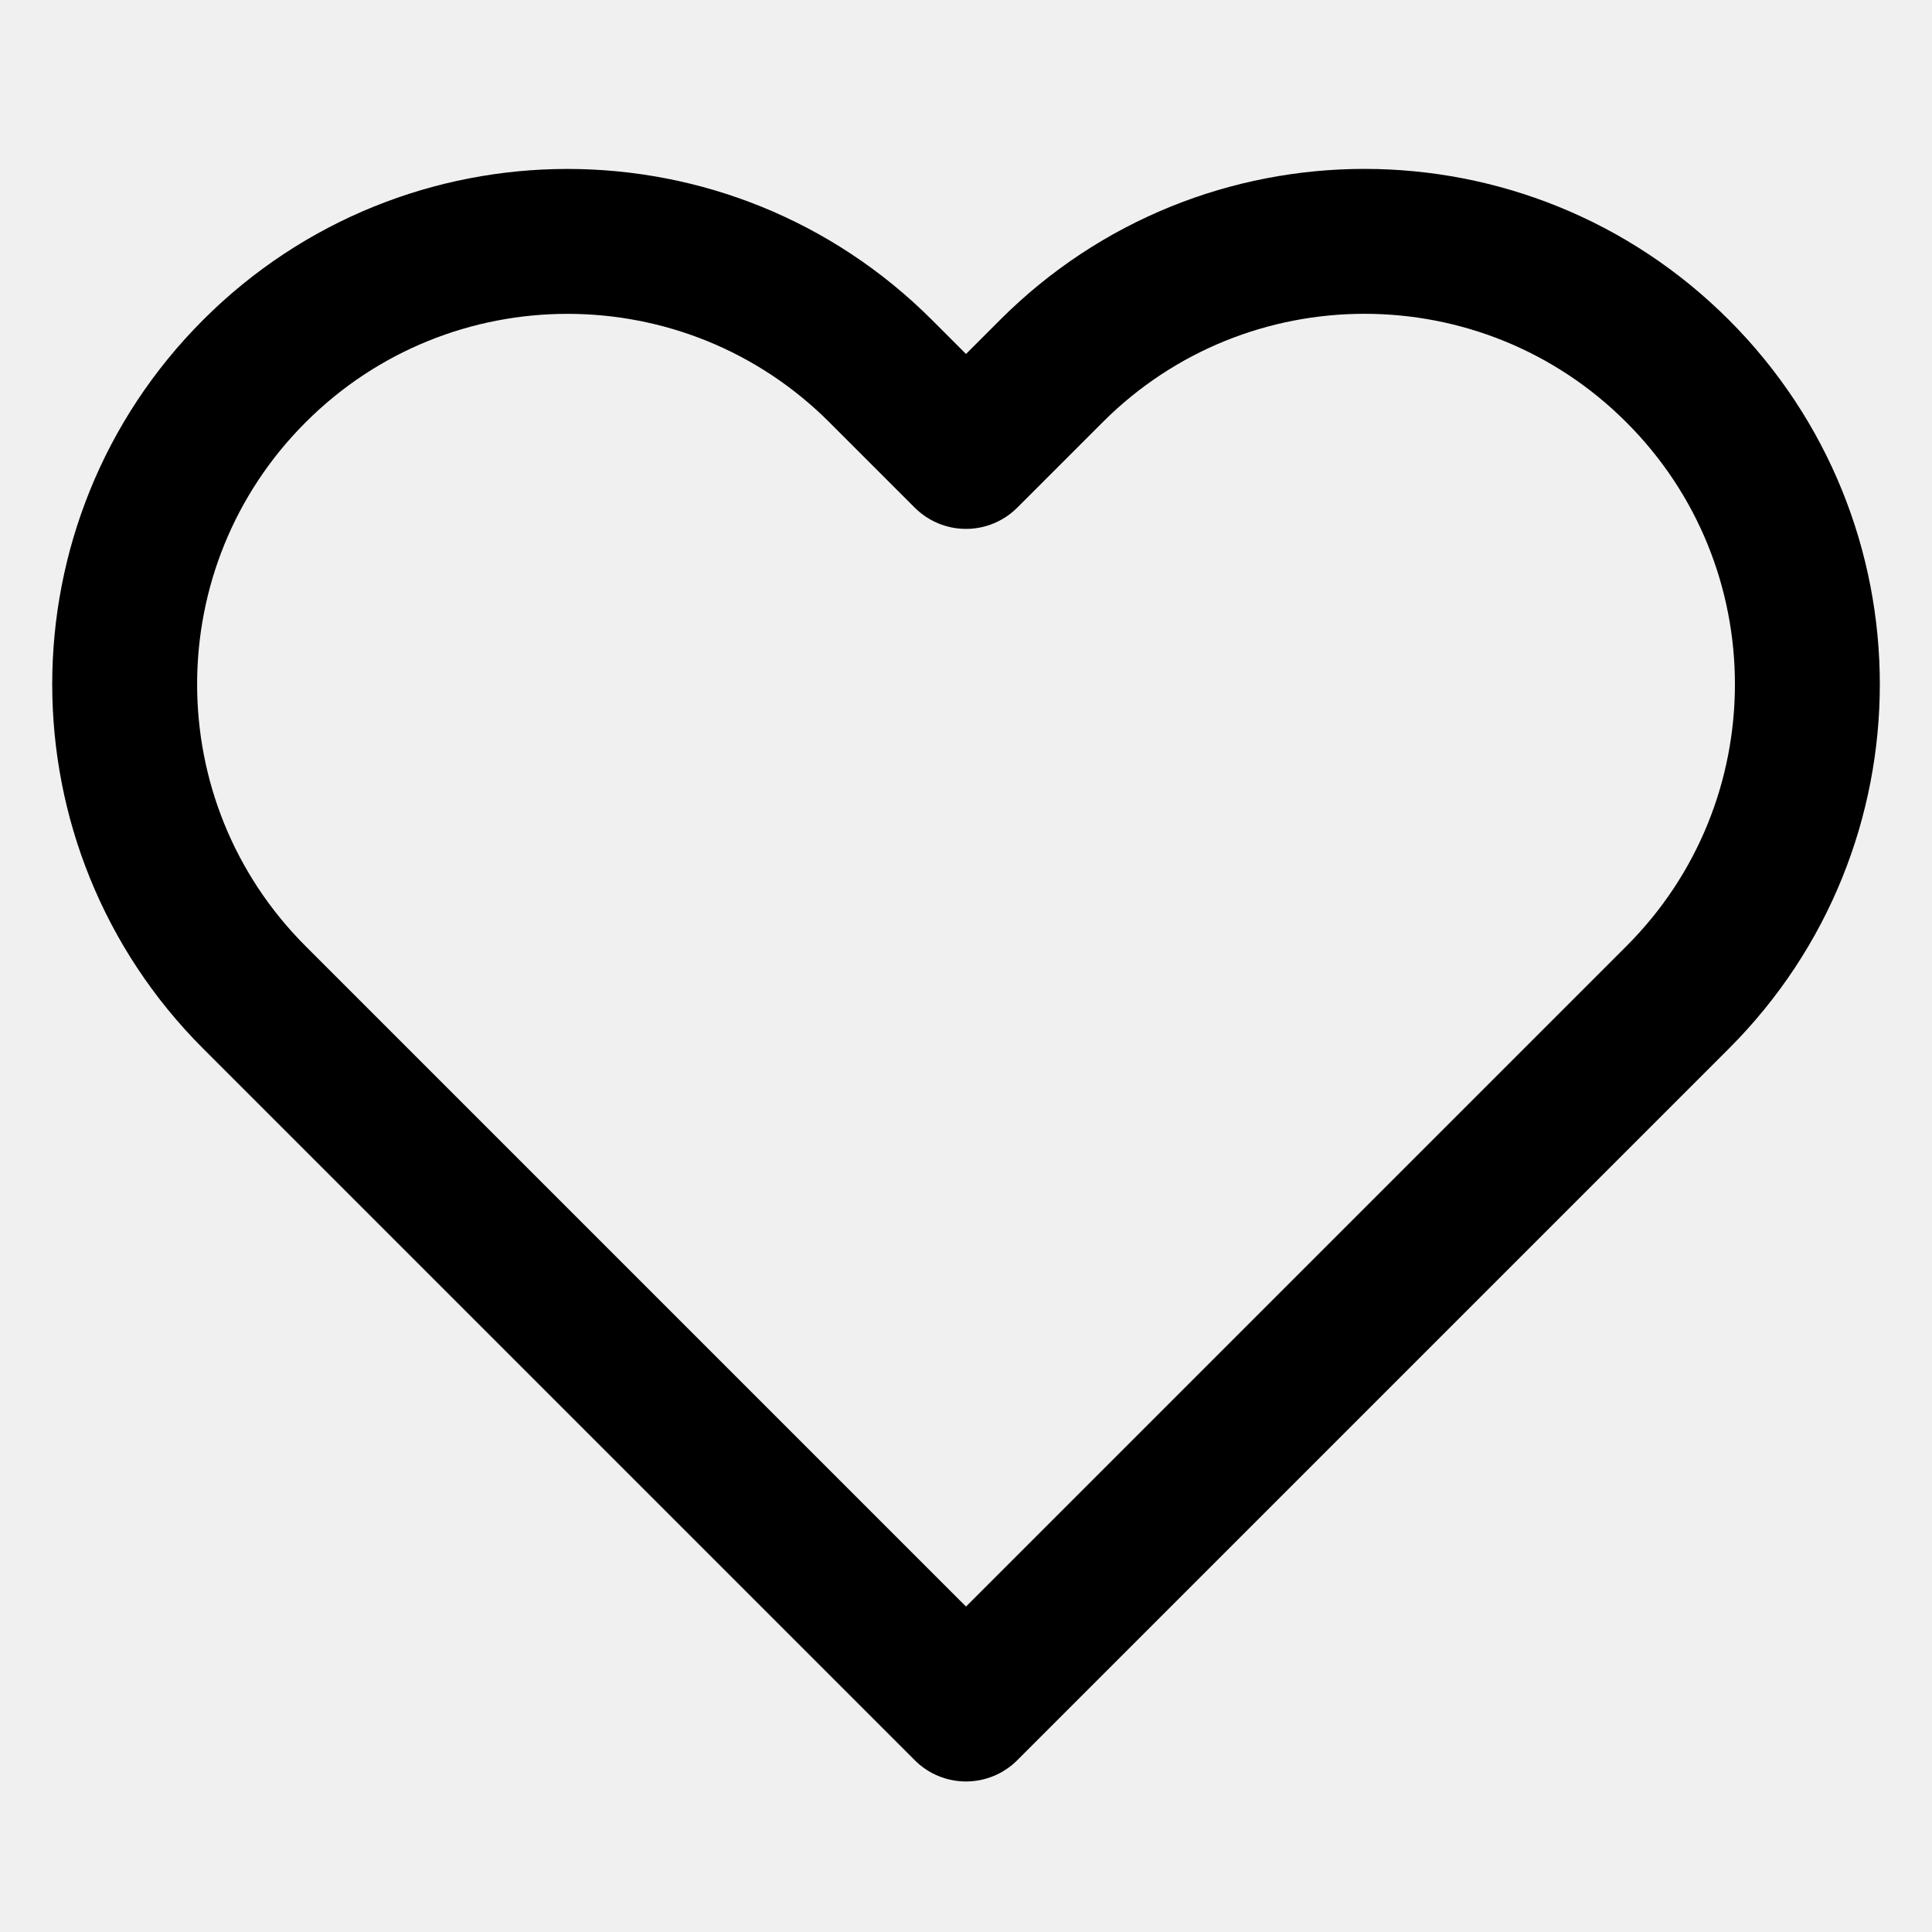
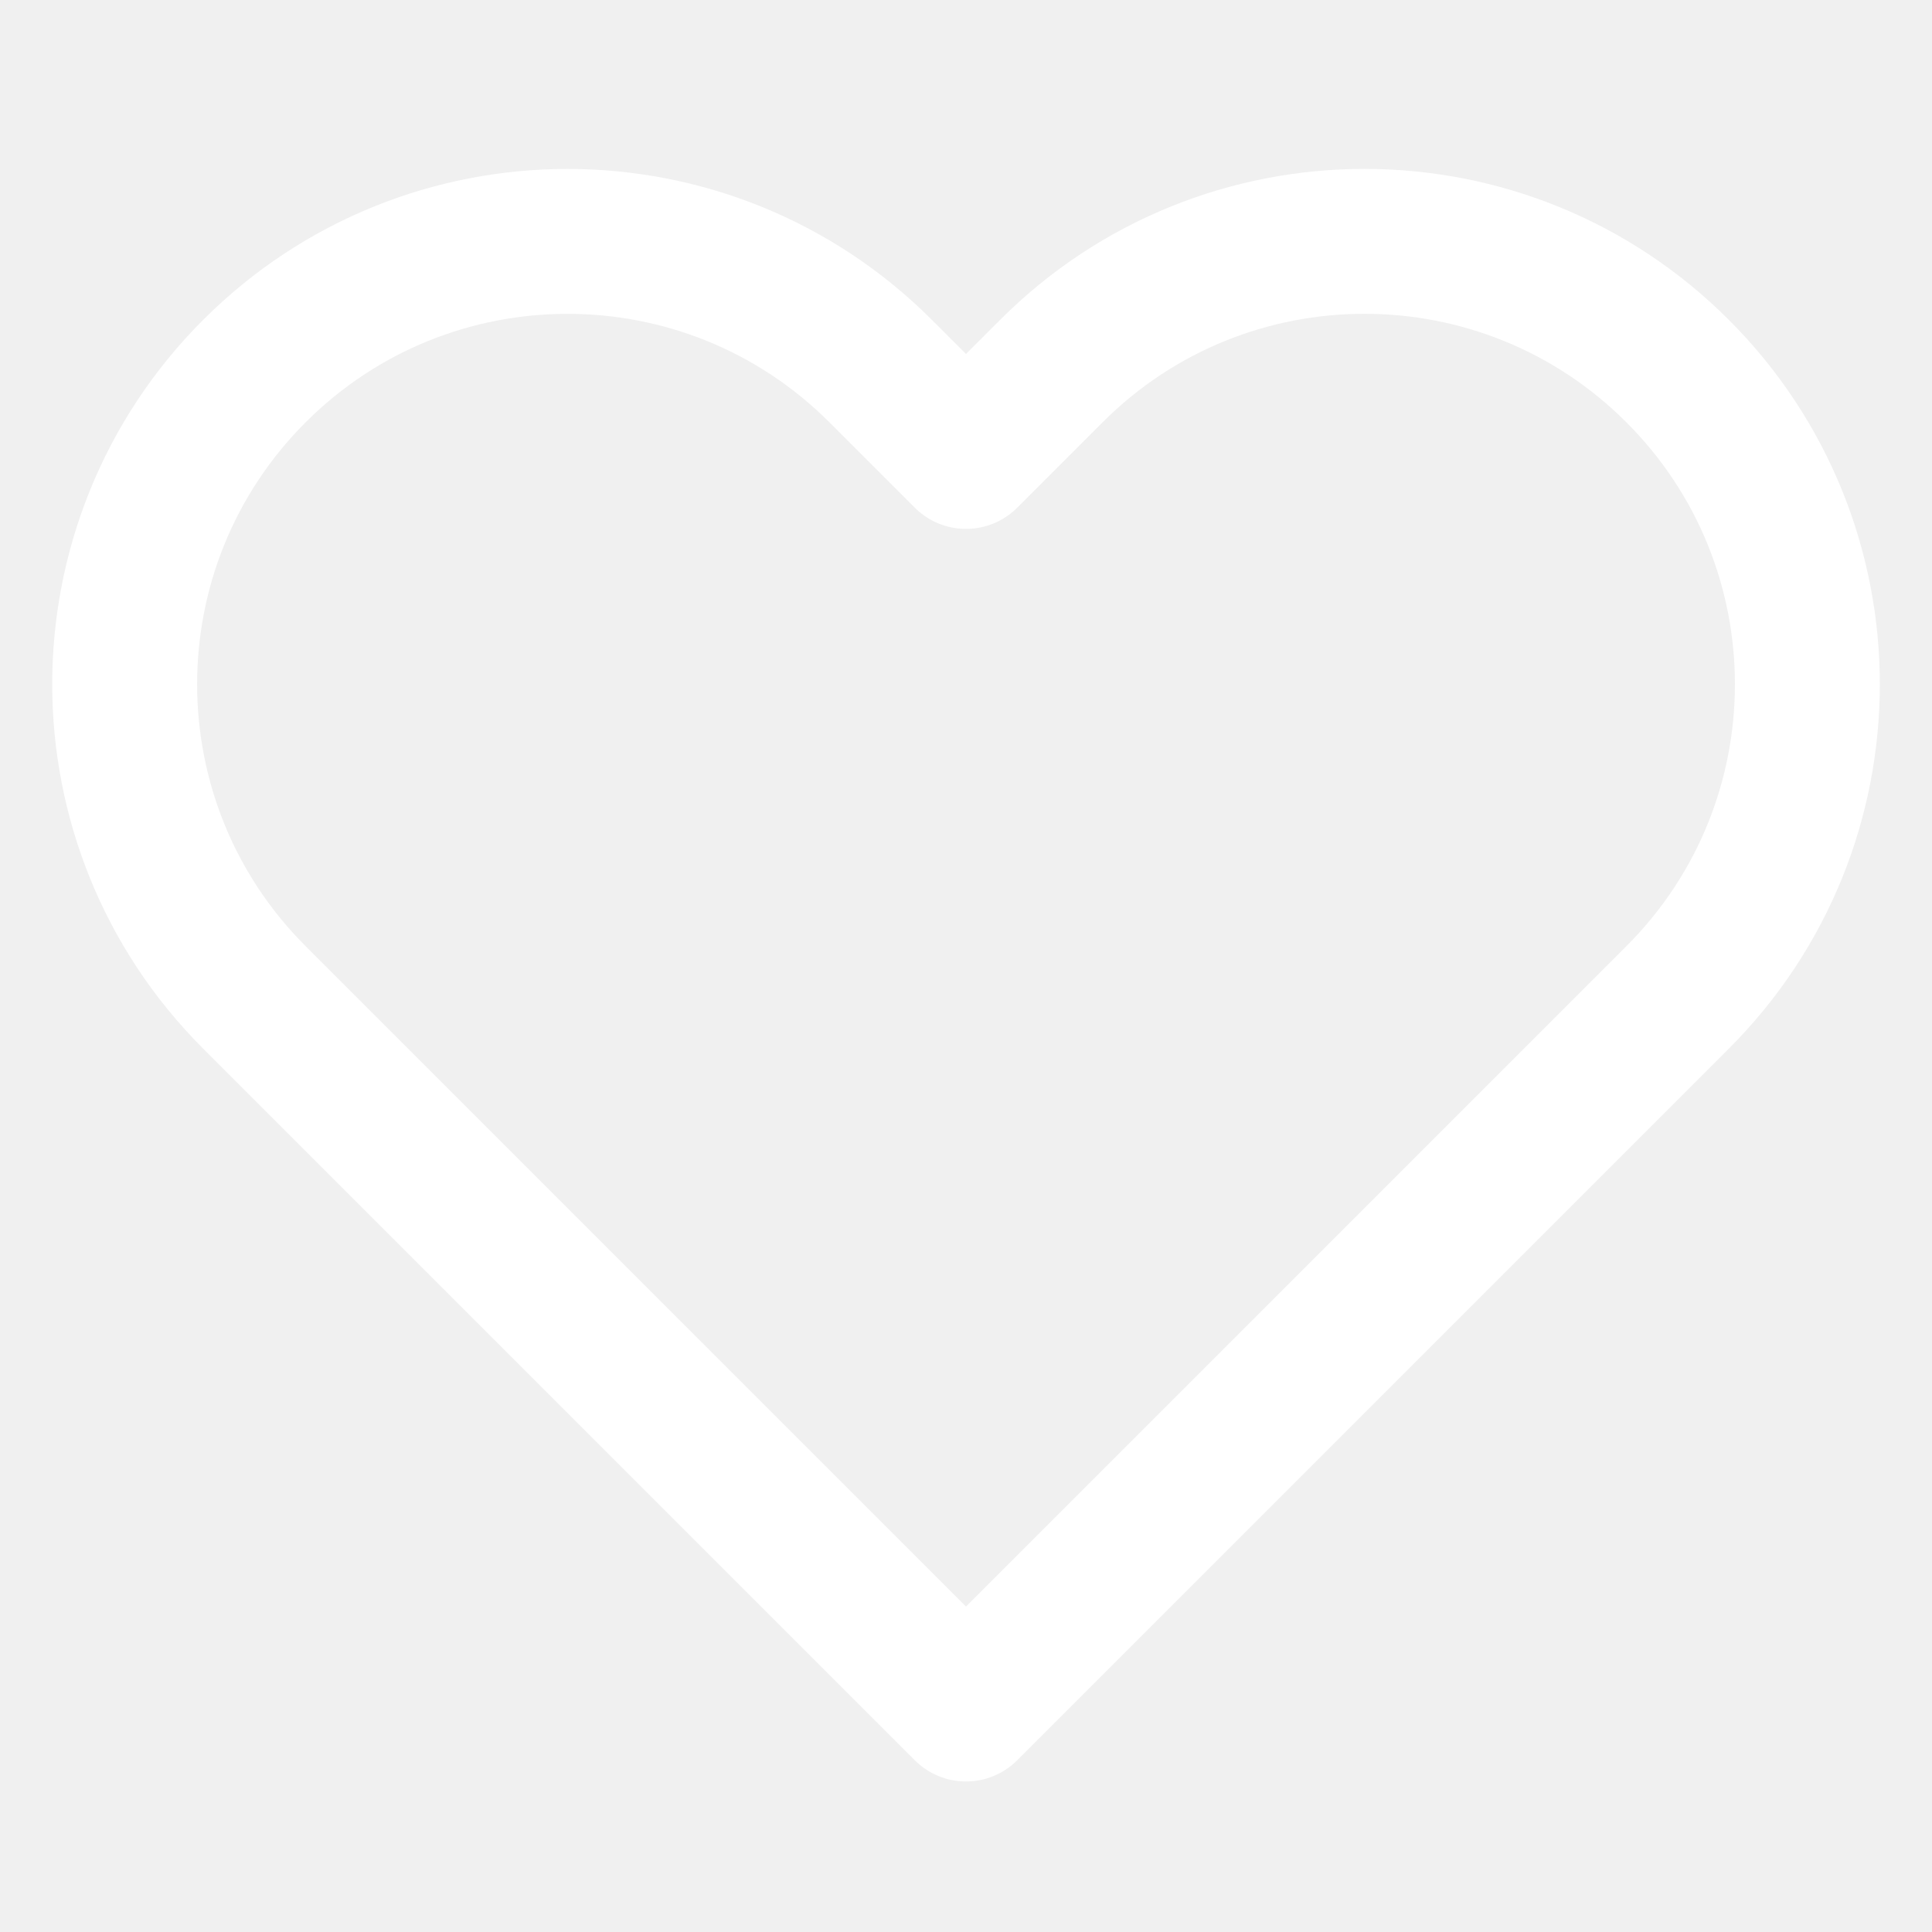
- <svg xmlns="http://www.w3.org/2000/svg" viewBox="0 0 24 24" fill="none" stroke="currentColor" stroke-width="1.8" stroke-linecap="round" stroke-linejoin="round">
+ <svg xmlns="http://www.w3.org/2000/svg" viewBox="0 0 24 24" fill="none" stroke="#fff" stroke-width="1.8" stroke-linecap="round" stroke-linejoin="round">
  <path d="M20.84 4.61a5.5 5.5 0 0 0-7.78 0L12 5.67l-1.06-1.06a5.5 5.5 0 0 0-7.78 7.78L12 21.23l8.84-8.84a5.5 5.5 0 0 0 0-7.78Z" />
</svg>
